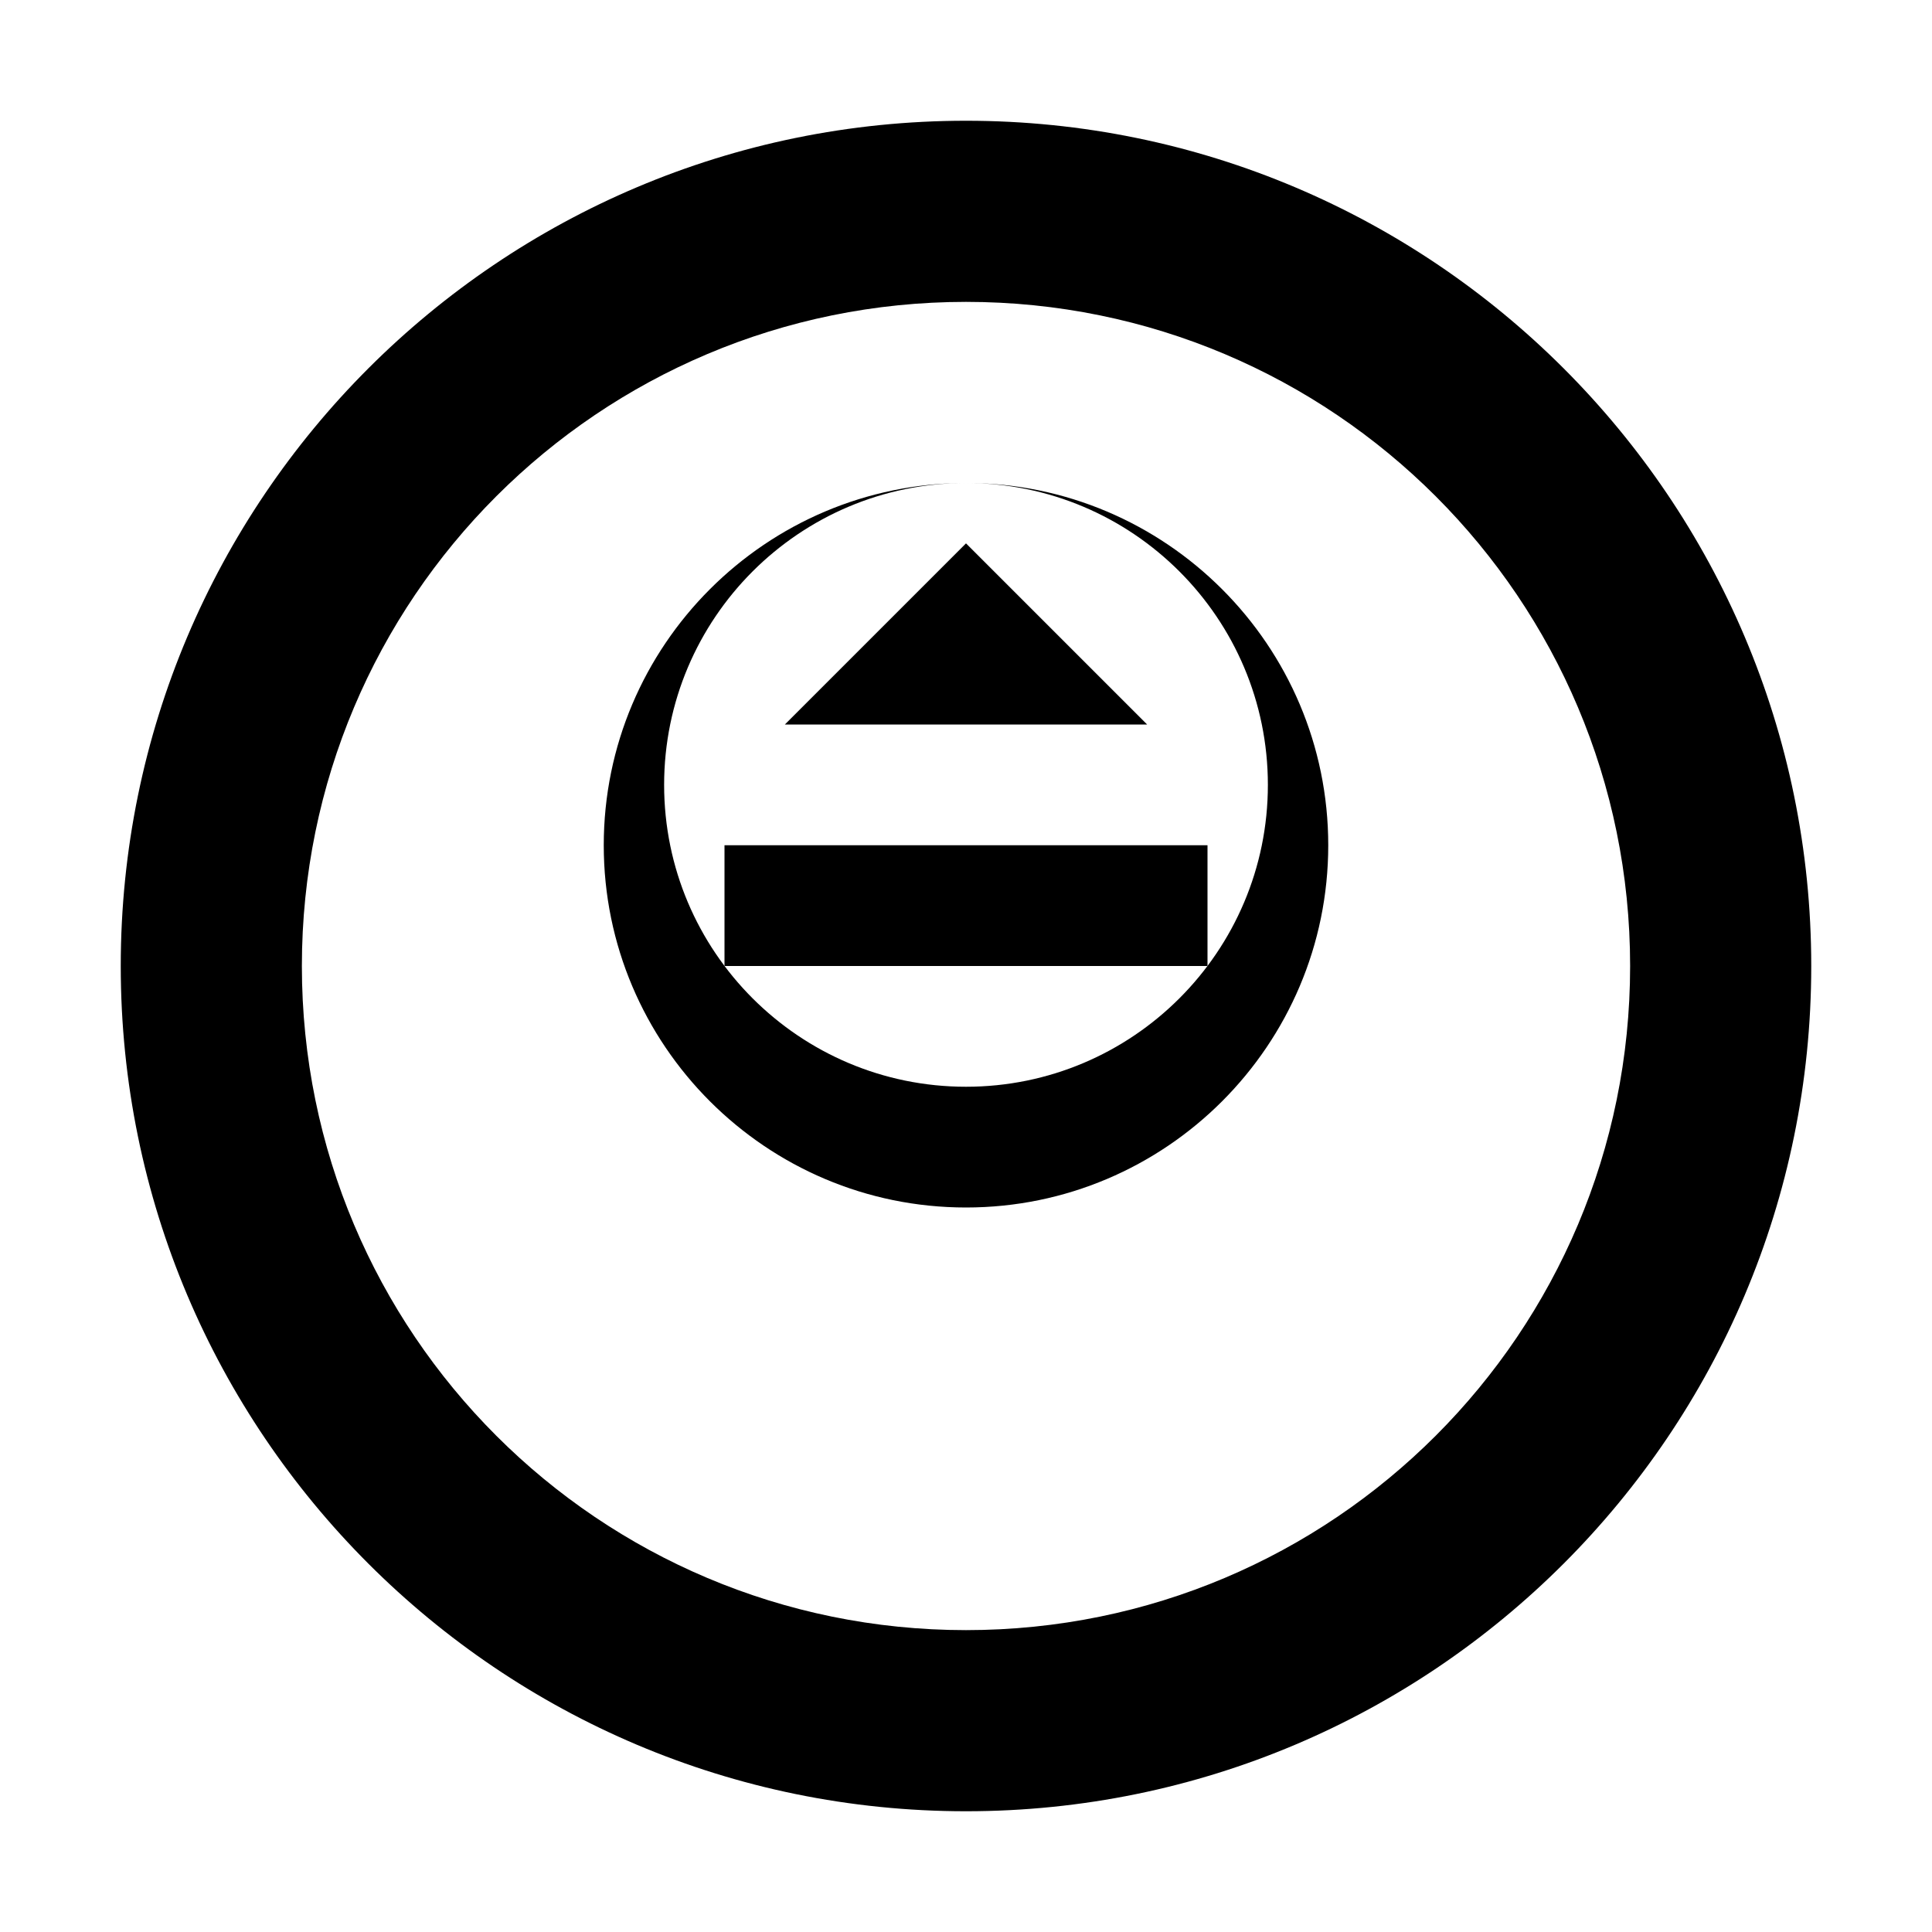
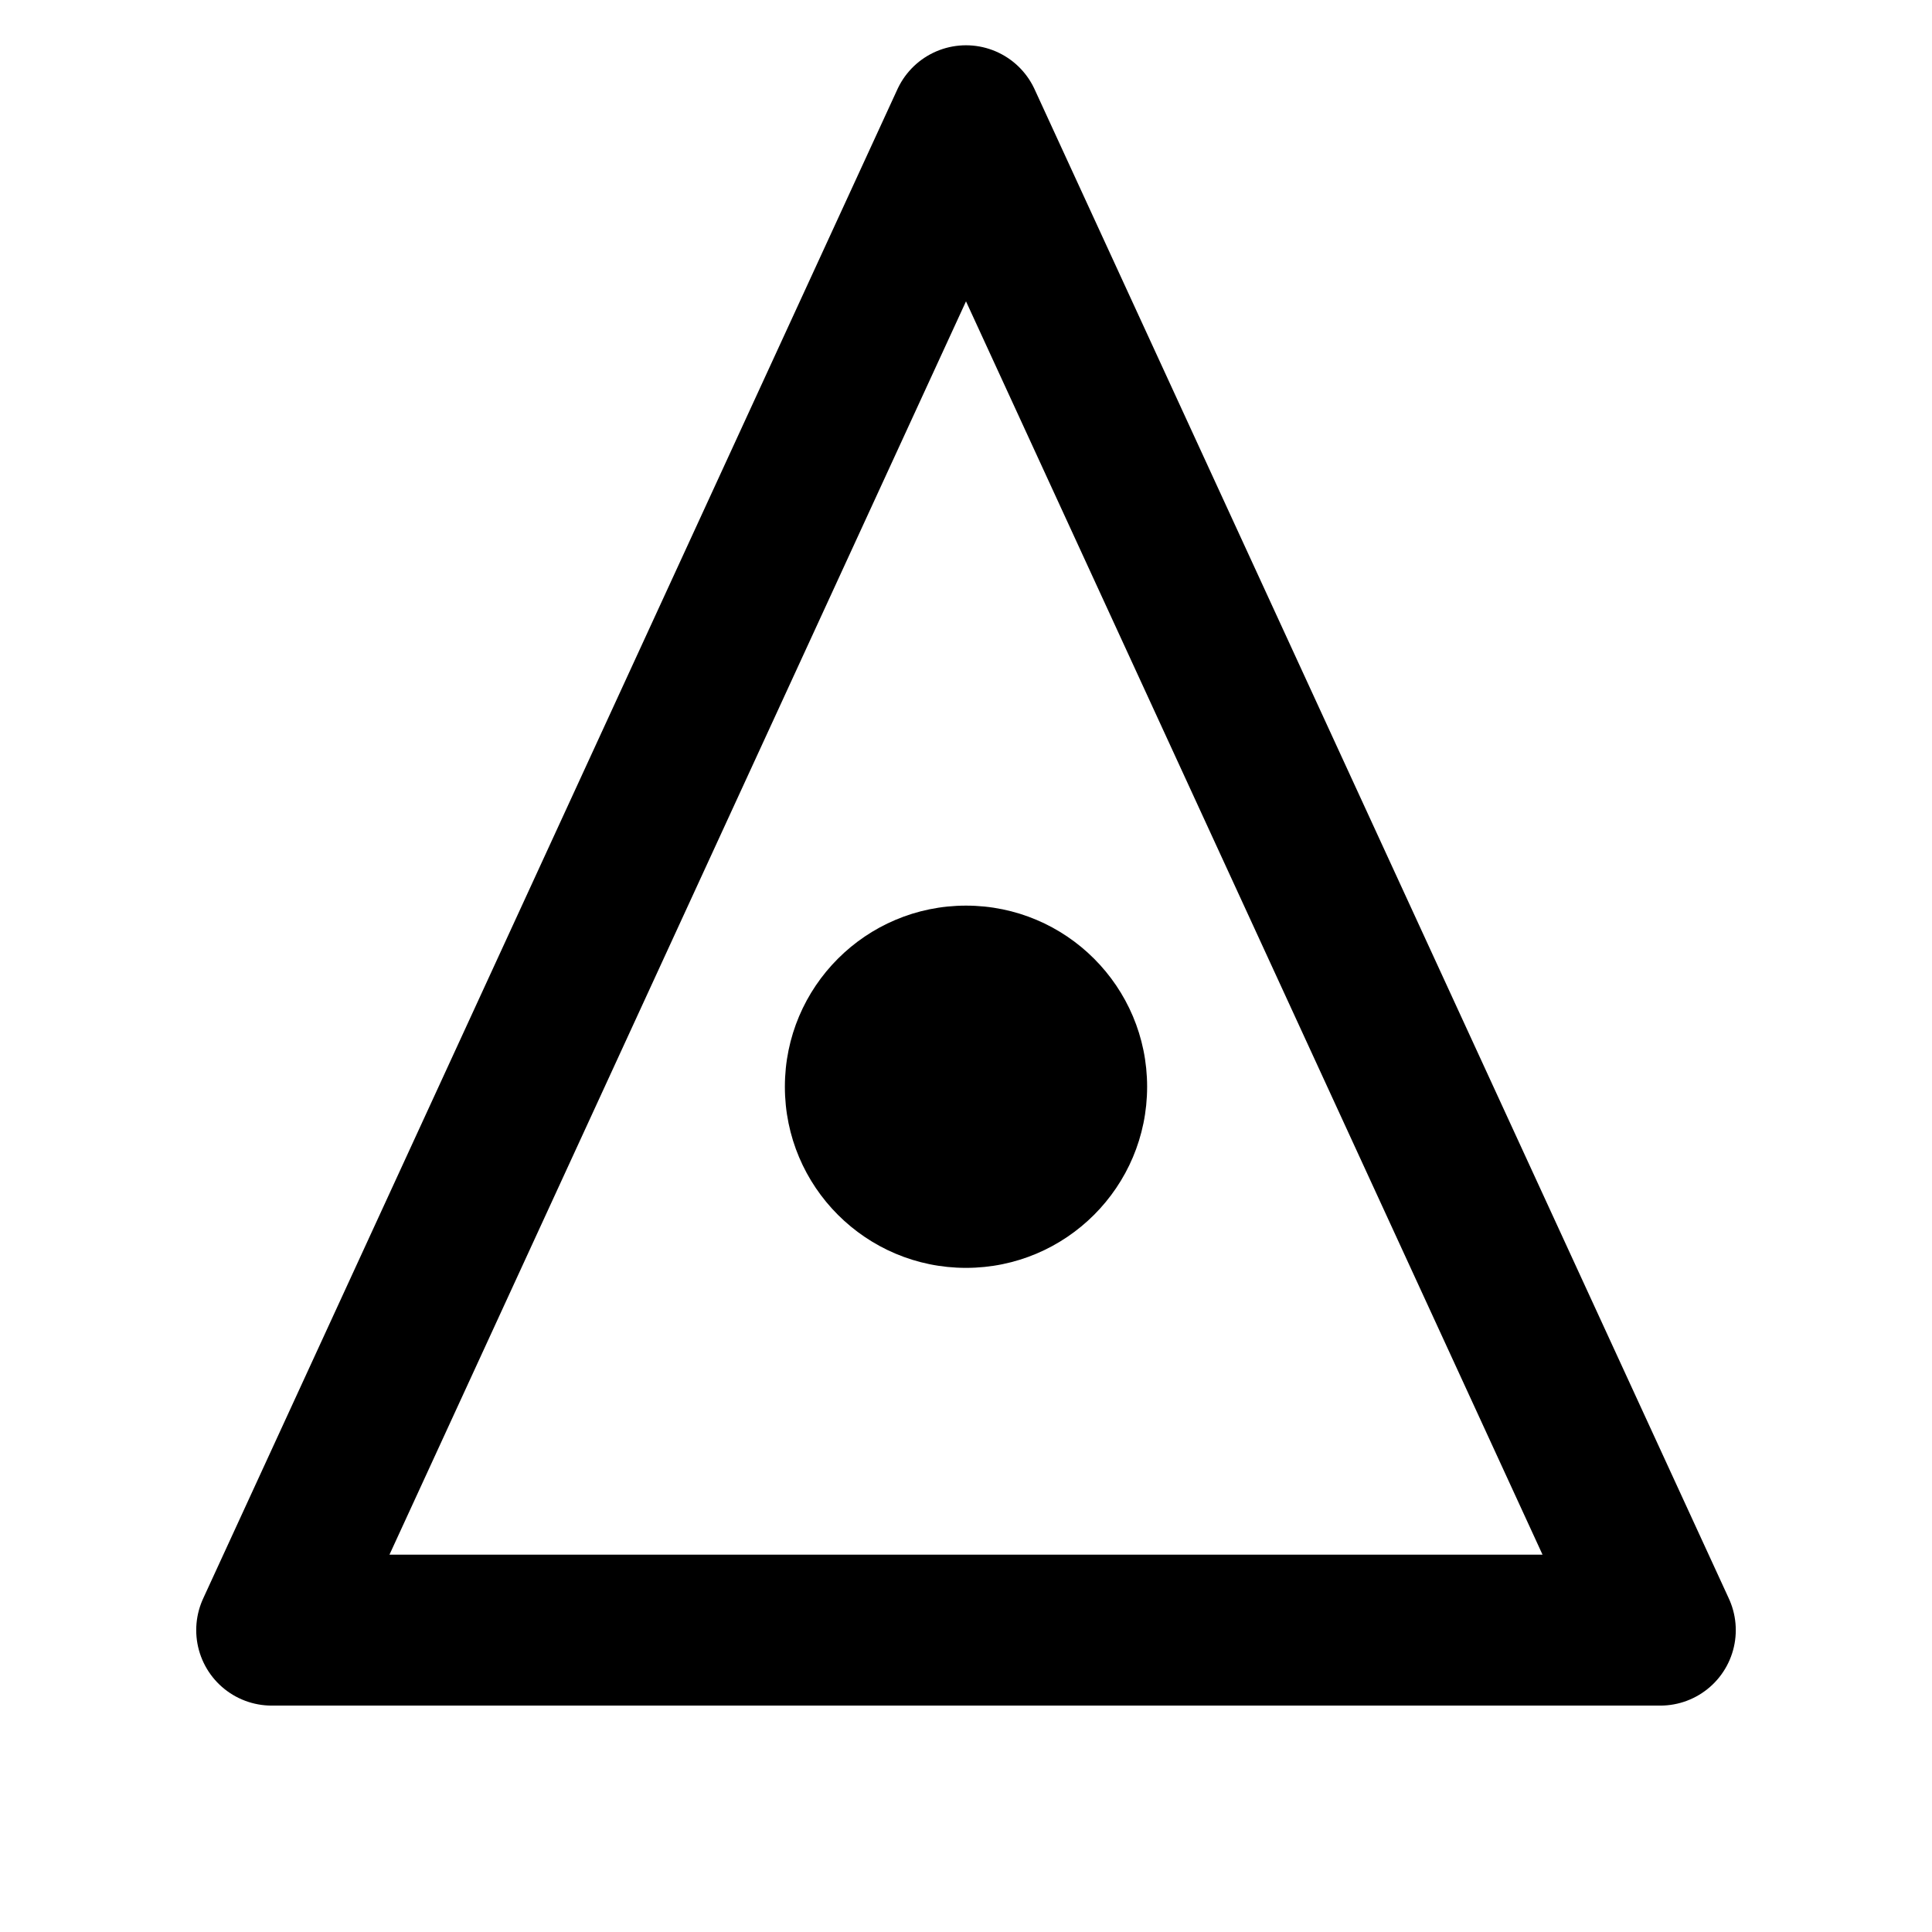
- <svg xmlns="http://www.w3.org/2000/svg" viewBox="0 0 32 32">
-   <path d="M16 2C8.27 2 2 8.27 2 16s6.27 14 14 14 14-6.27 14-14S23.73 2 16 2zm0 25c-6.08 0-11-4.92-11-11s4.92-11 11-11 11 4.92 11 11-4.92 11-11 11z" fill="currentColor" />
-   <path d="M16 8c3.31 0 6 2.69 6 6s-2.69 6-6 6-6-2.69-6-6 2.69-6 6-6zm0 10c2.76 0 5-2.24 5-5s-2.24-5-5-5-5 2.24-5 5 2.24 5 5 5z" fill="currentColor" />
-   <path d="M12 14h8v2h-8zM16 9l3 3h-6z" fill="currentColor" />
+ <svg xmlns="http://www.w3.org/2000/svg" viewBox="0 0 32 32" fill="none">
+   <path d="M16 2L4.5 27h23L16 2z" stroke="currentColor" stroke-width="2.5" stroke-linejoin="round" />
+   <circle cx="16" cy="18" r="3" fill="currentColor" />
</svg>
